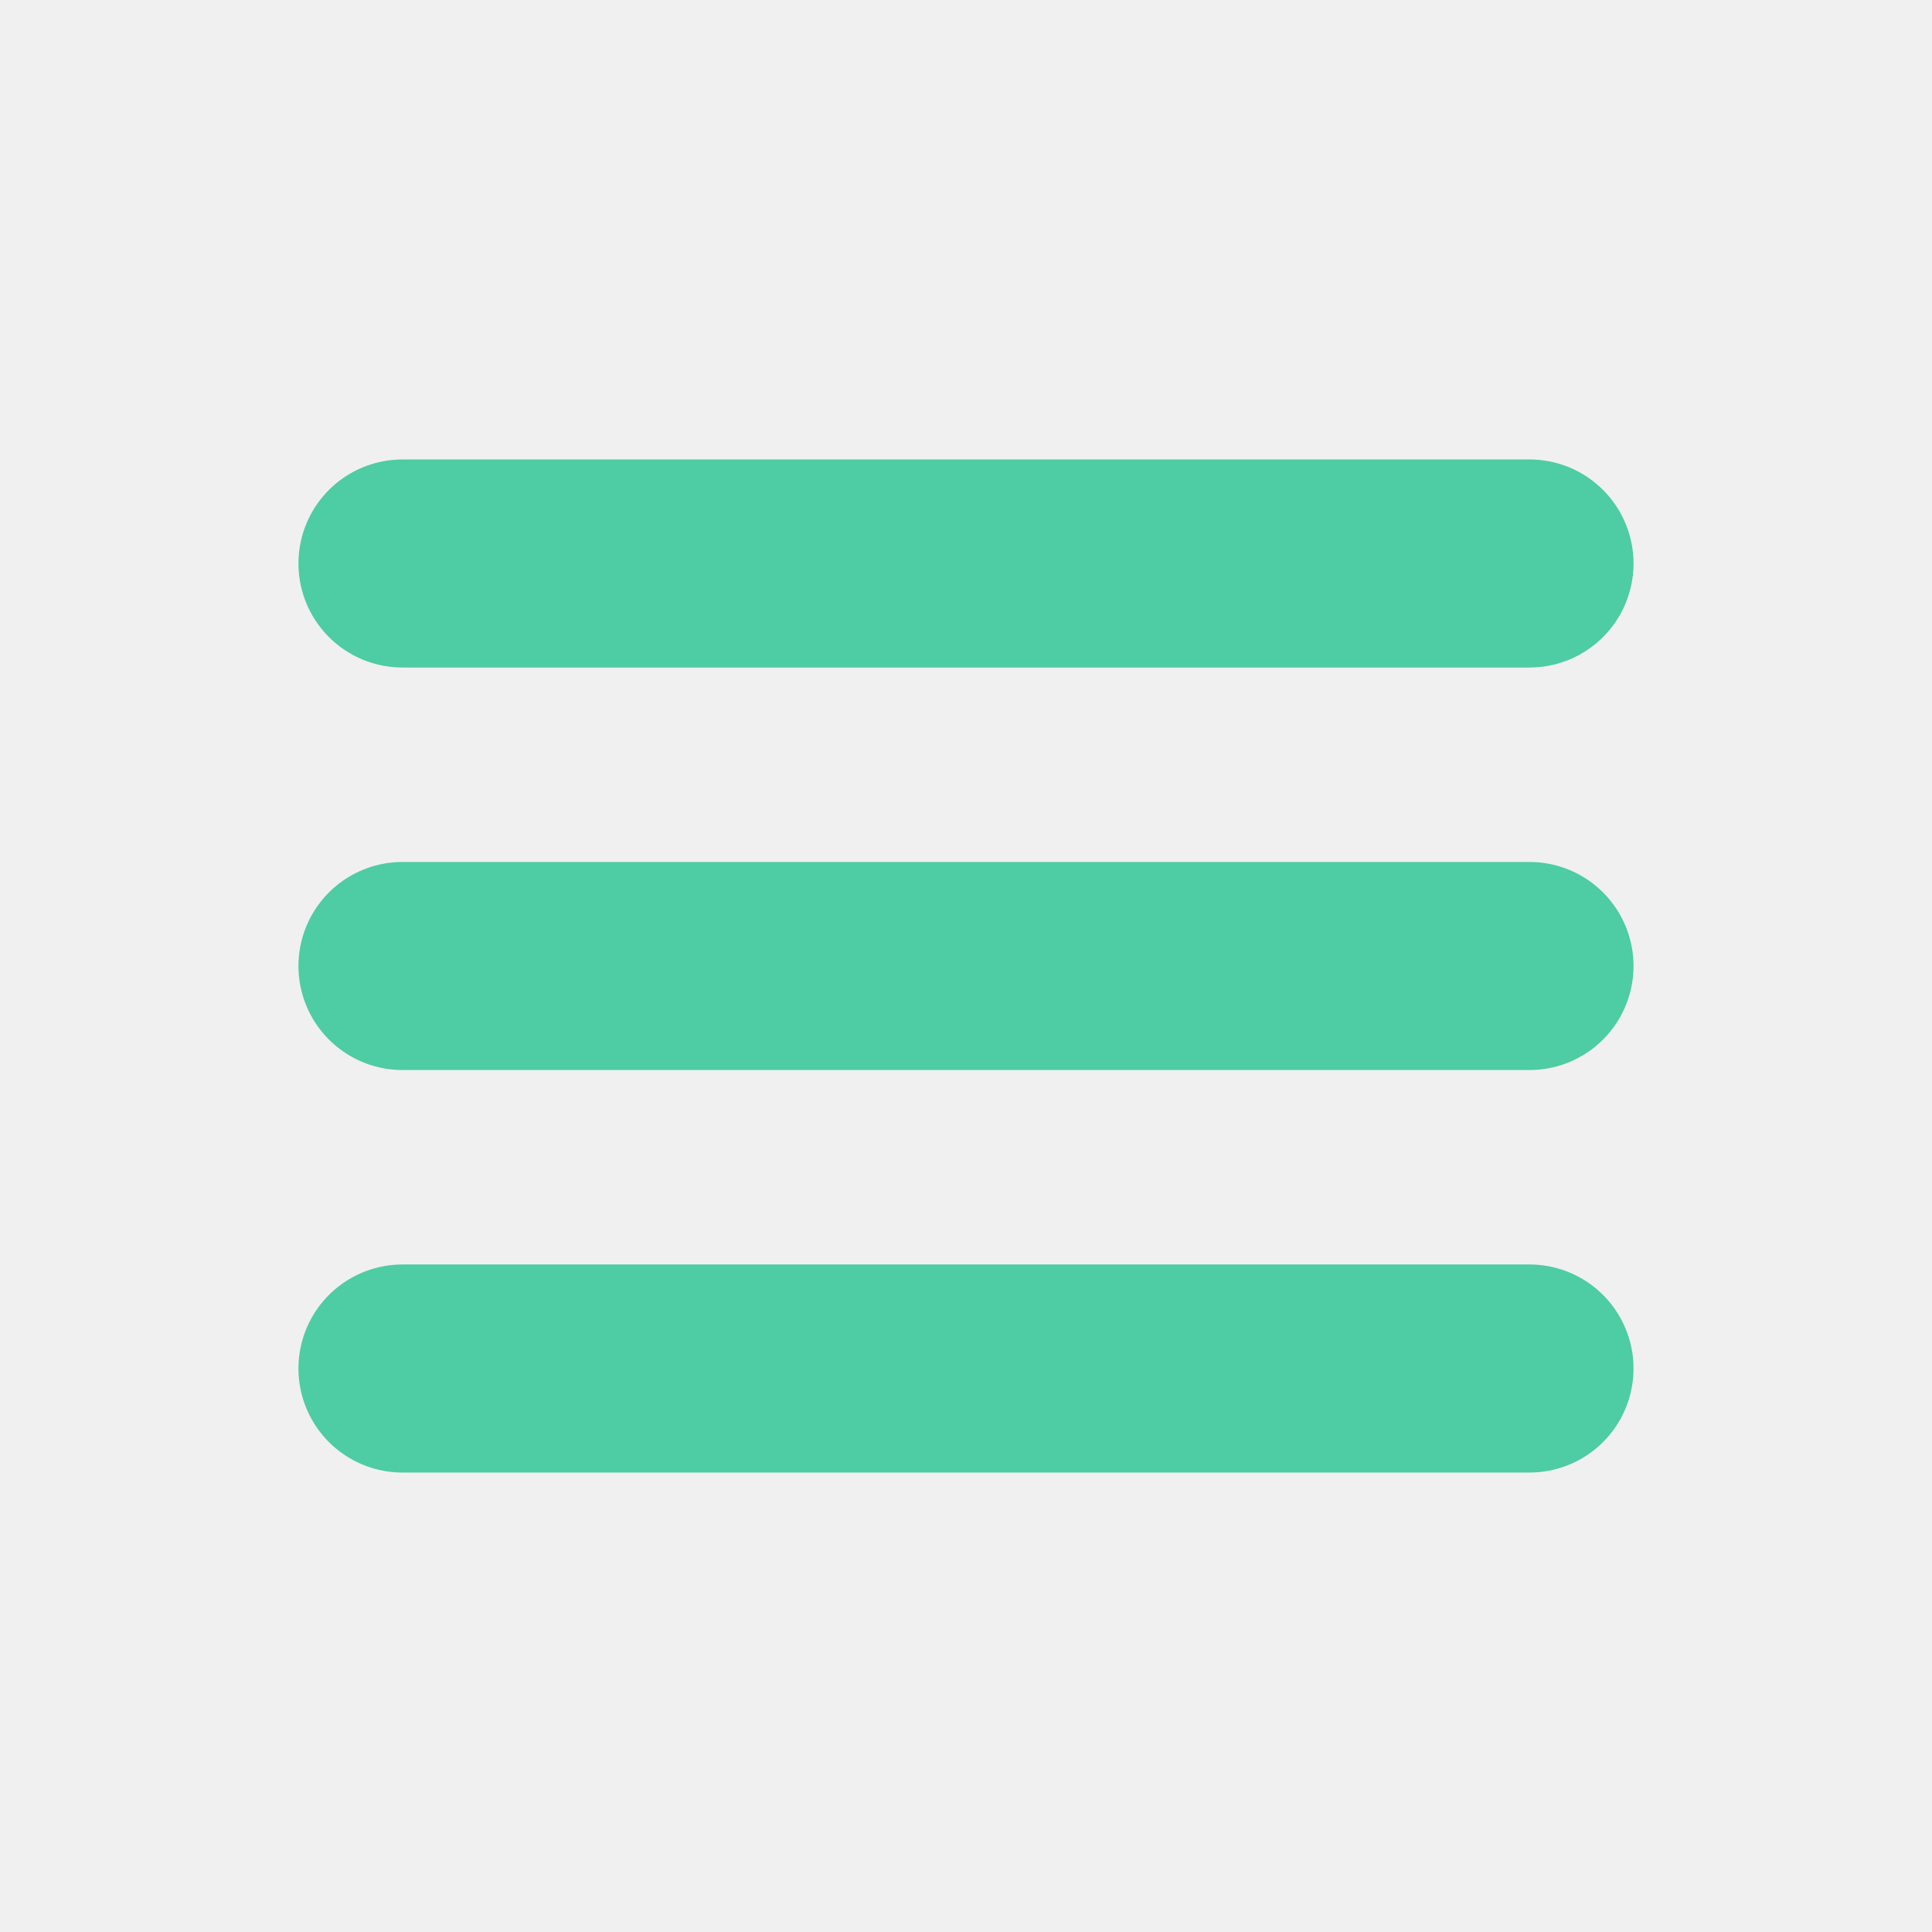
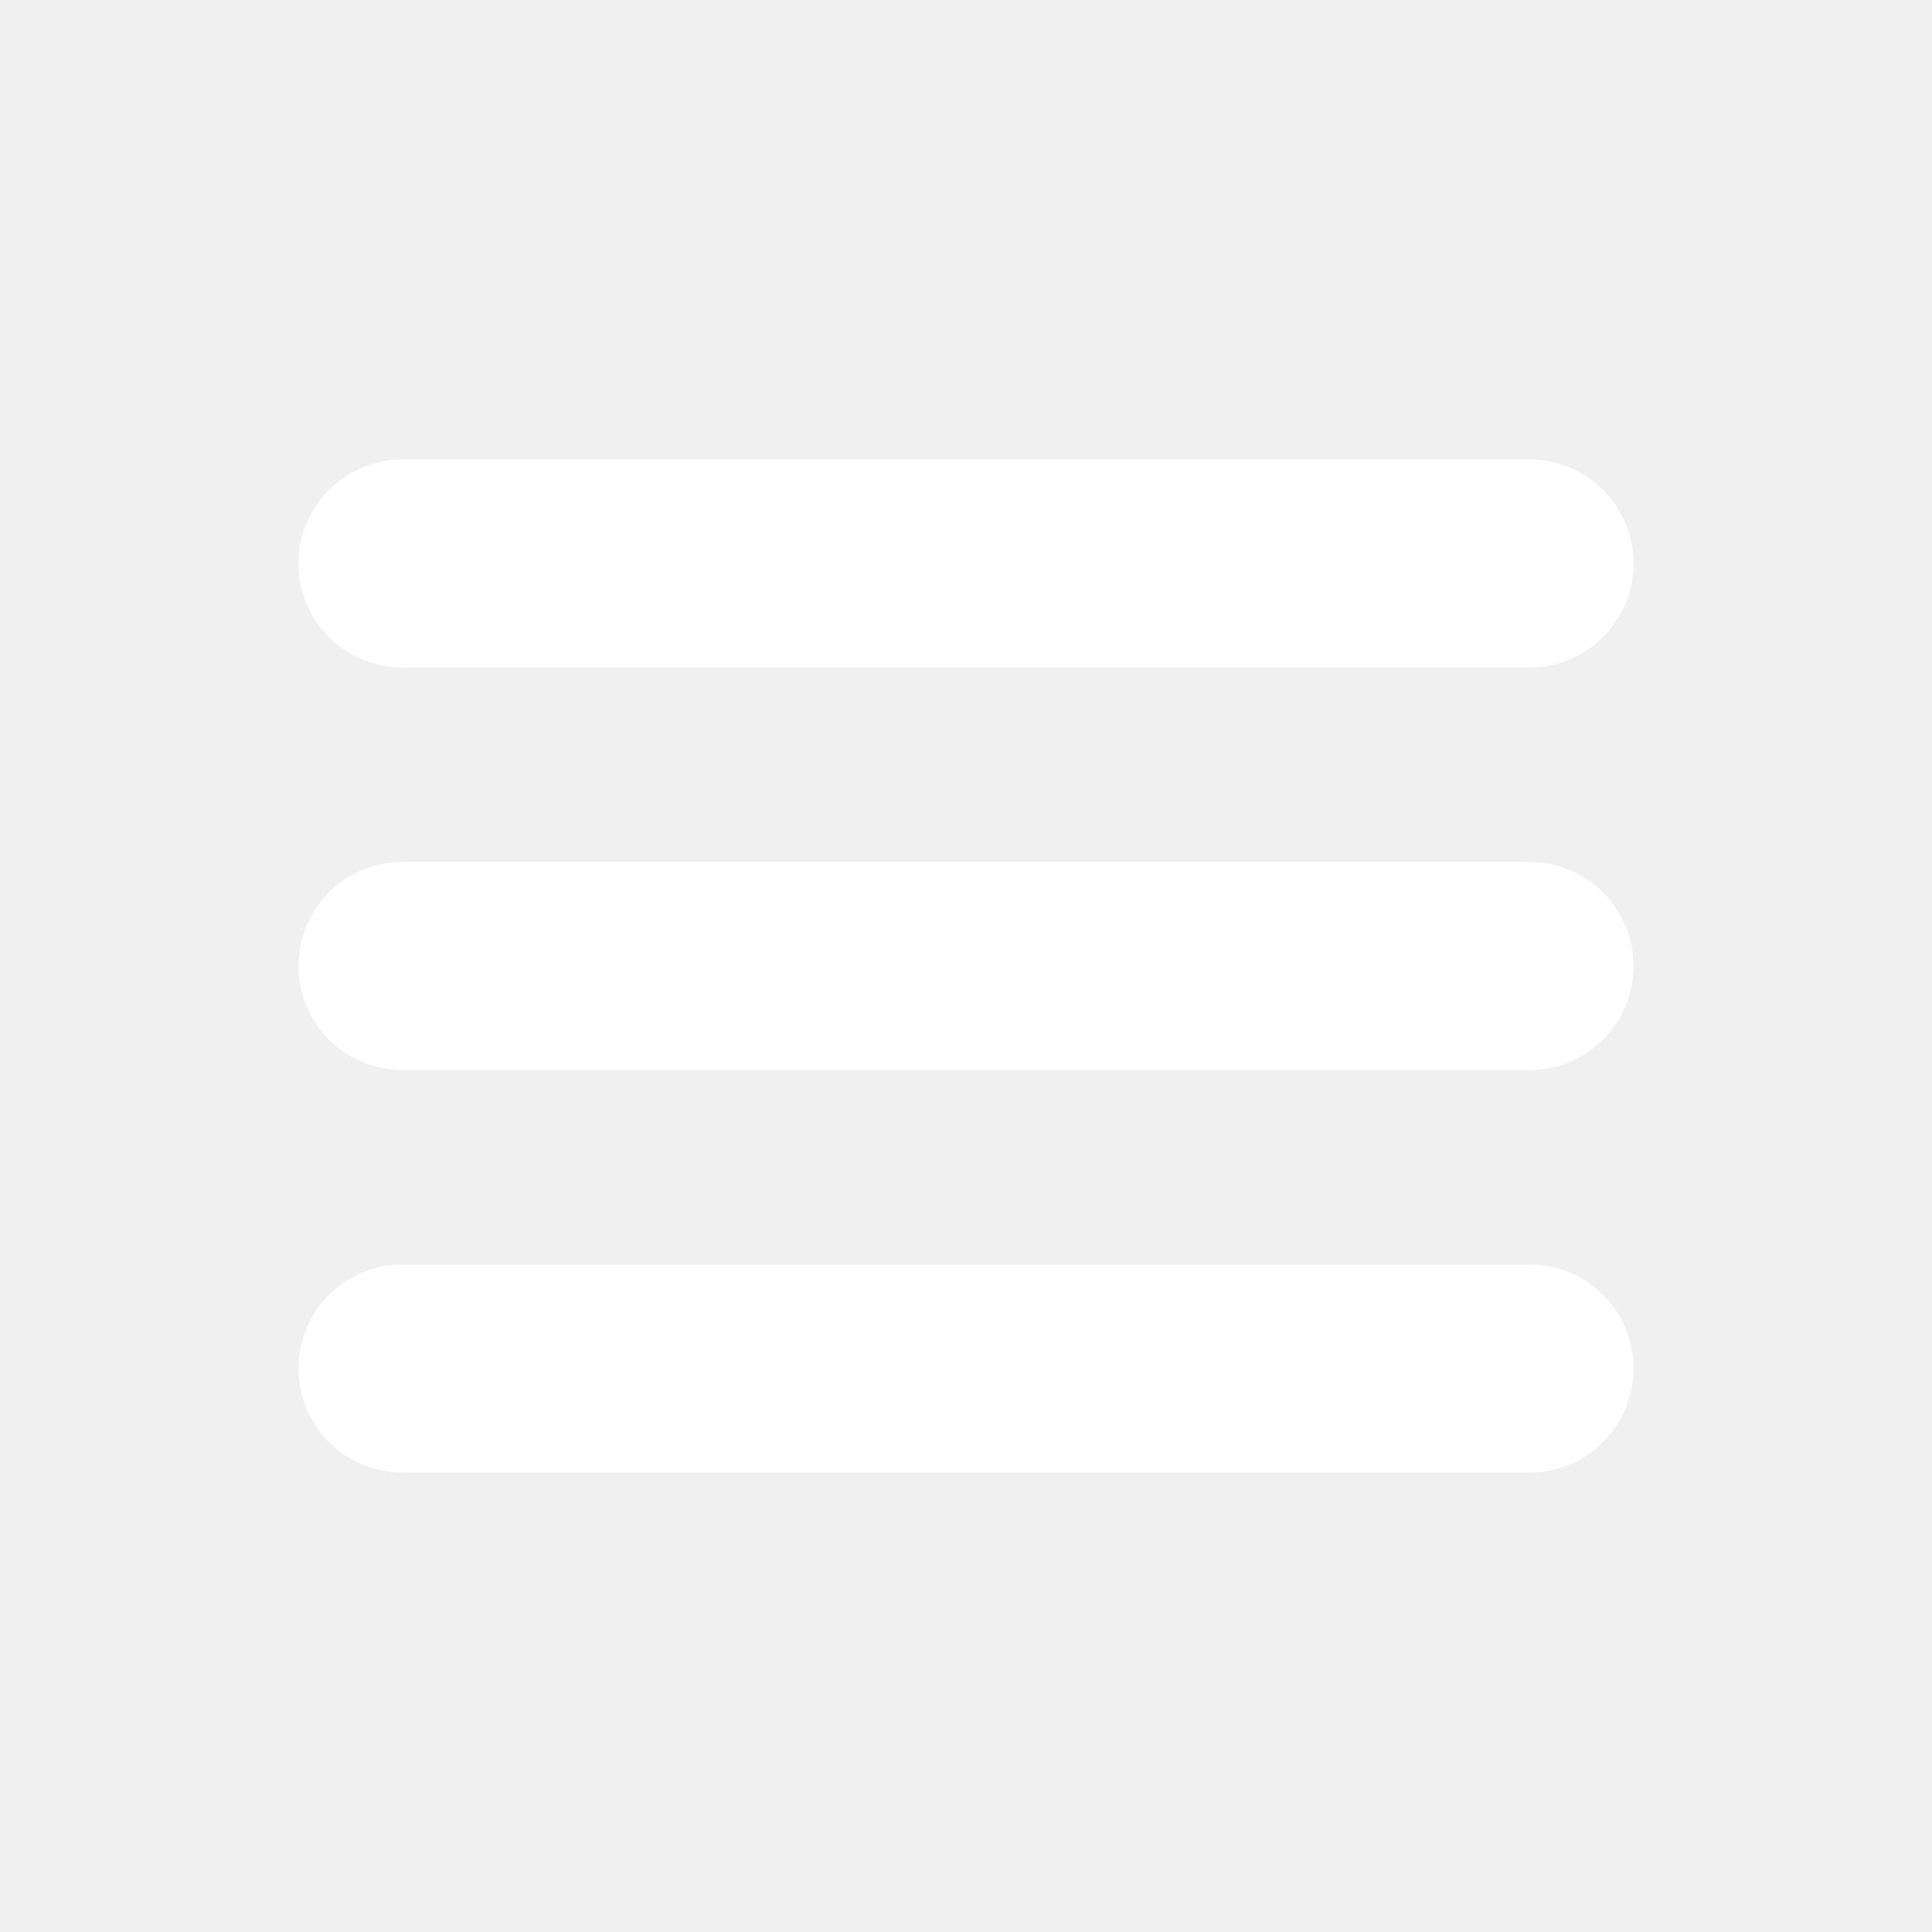
<svg xmlns="http://www.w3.org/2000/svg" width="65" height="65" viewBox="0 0 65 65" fill="none">
-   <path d="M13.541 46.042H51.458M13.541 32.5H51.458M13.541 18.958H51.458" stroke="#4ECCA3" stroke-width="7" stroke-linecap="round" stroke-linejoin="round" />
+   <path d="M13.541 46.042H51.458M13.541 32.5H51.458M13.541 18.958H51.458" stroke="#ffffff" stroke-width="7" stroke-linecap="round" stroke-linejoin="round" />
</svg>
